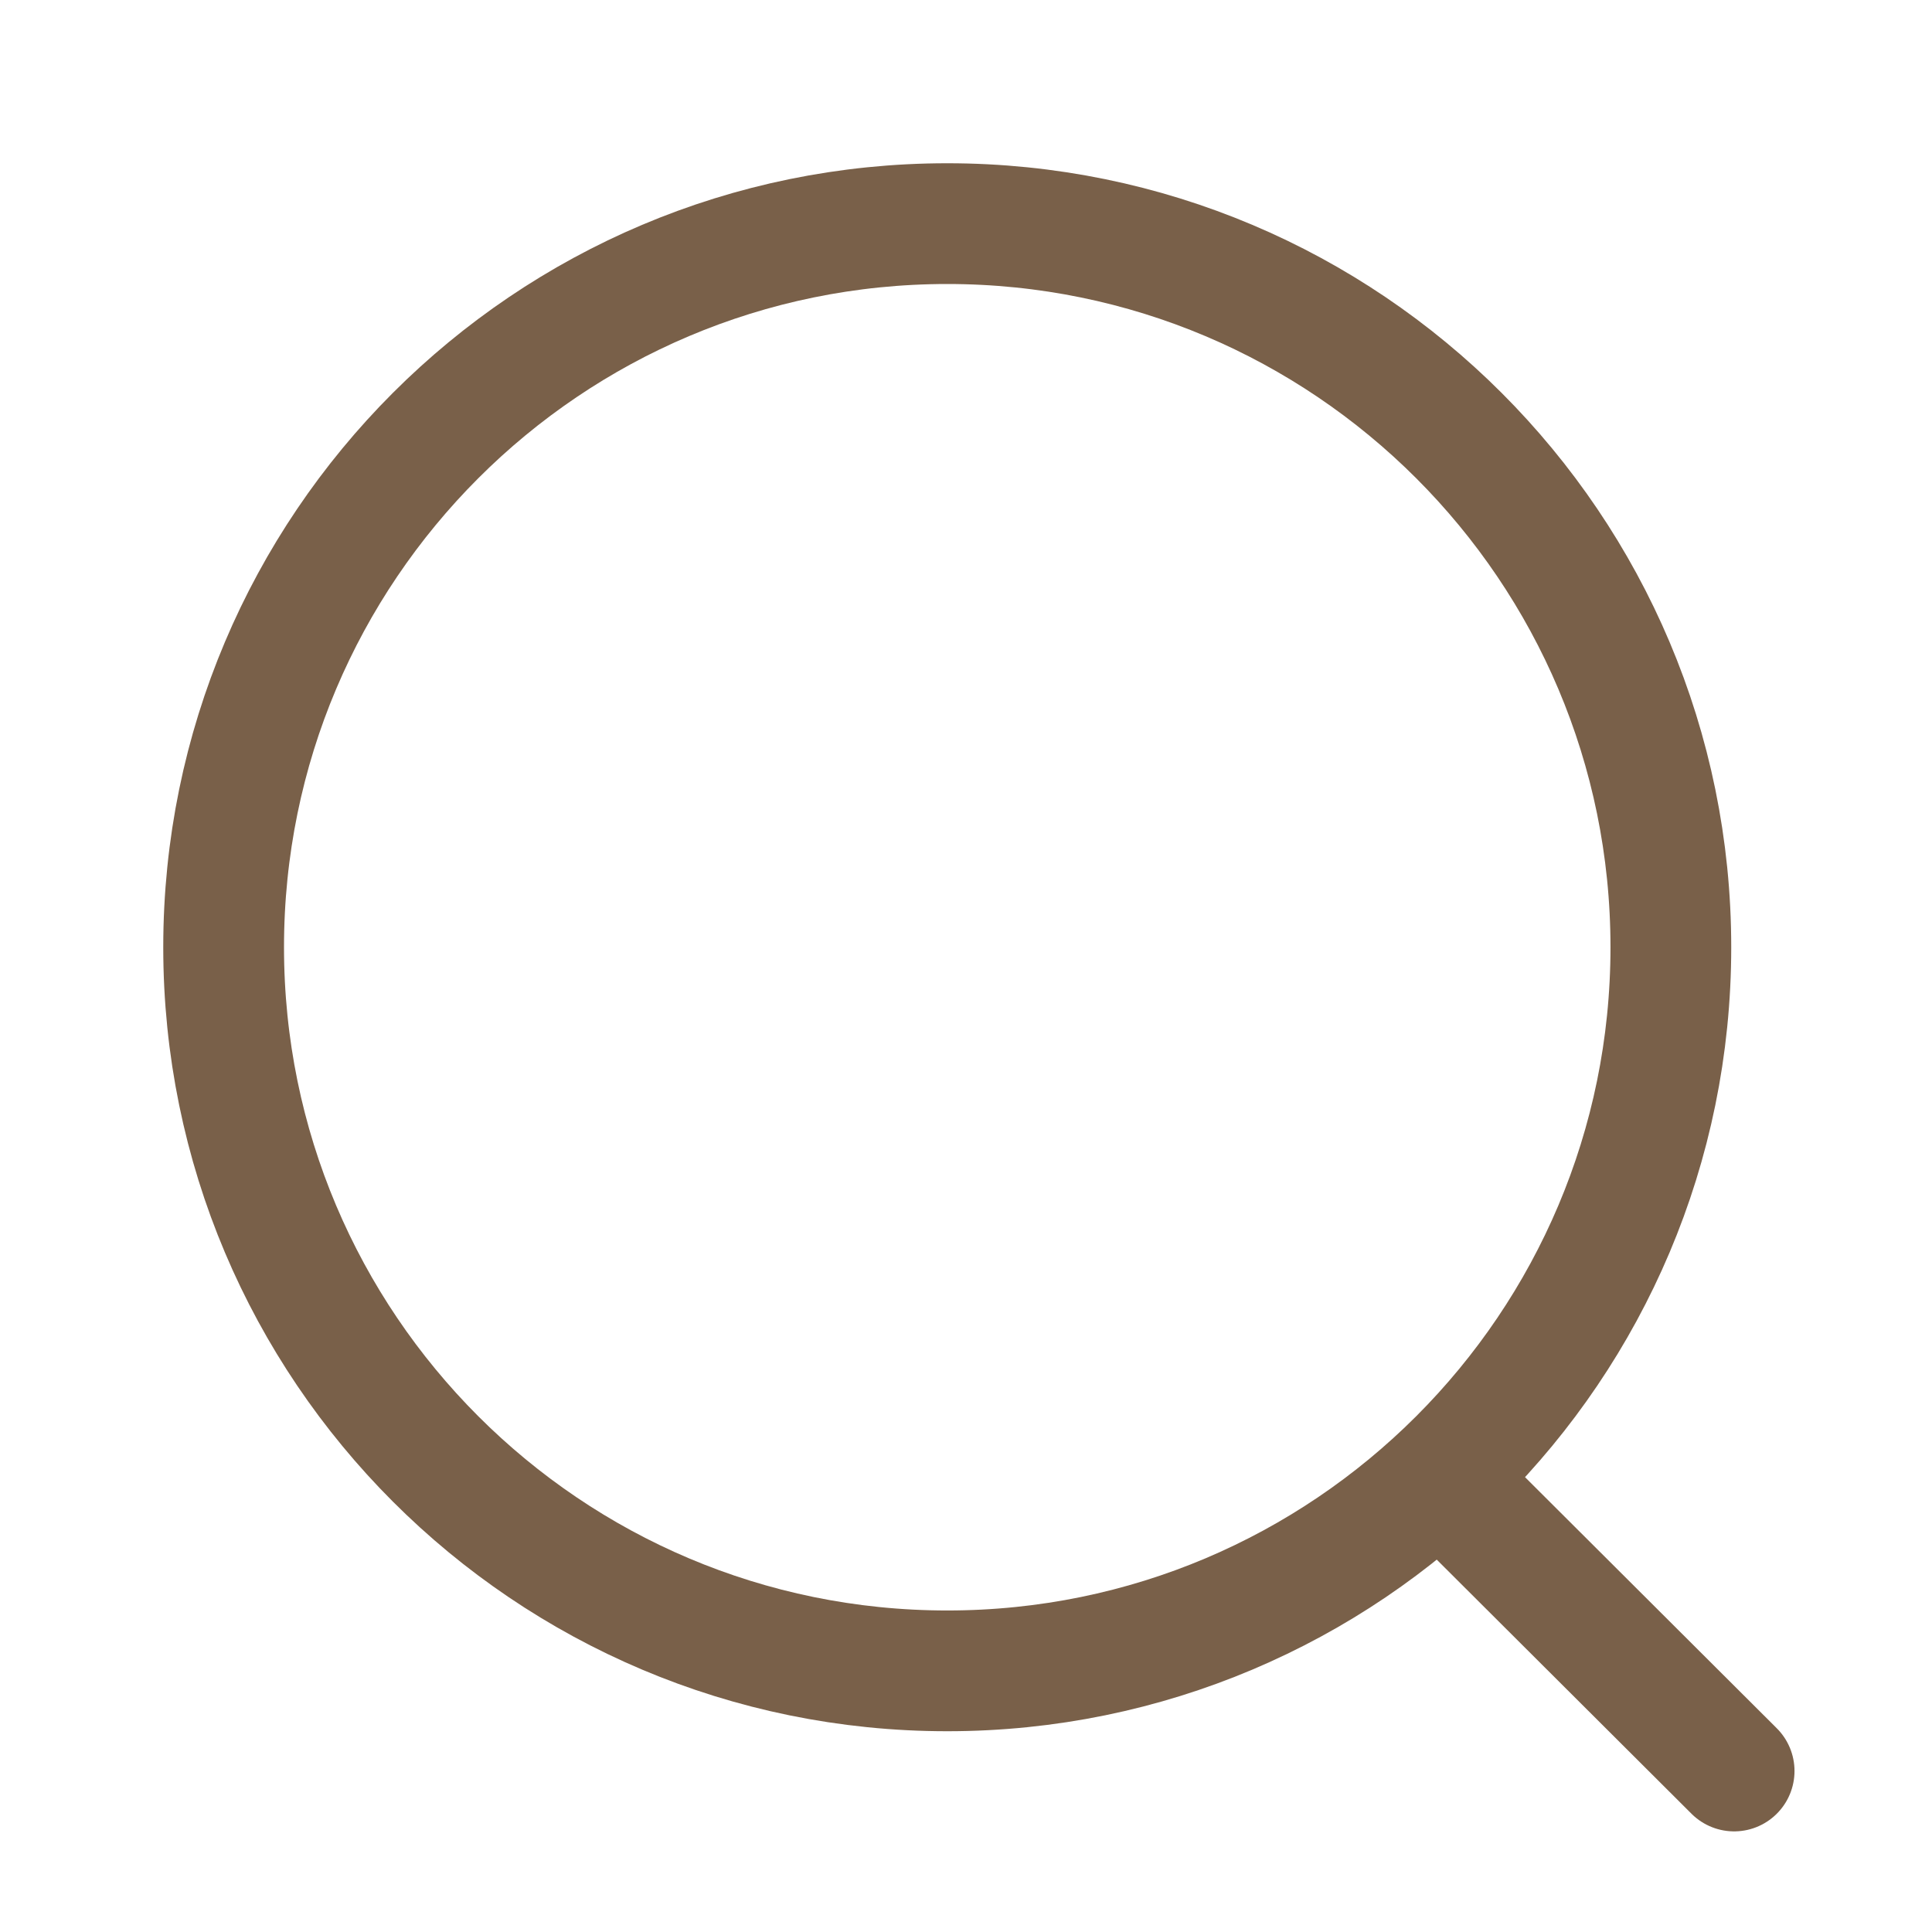
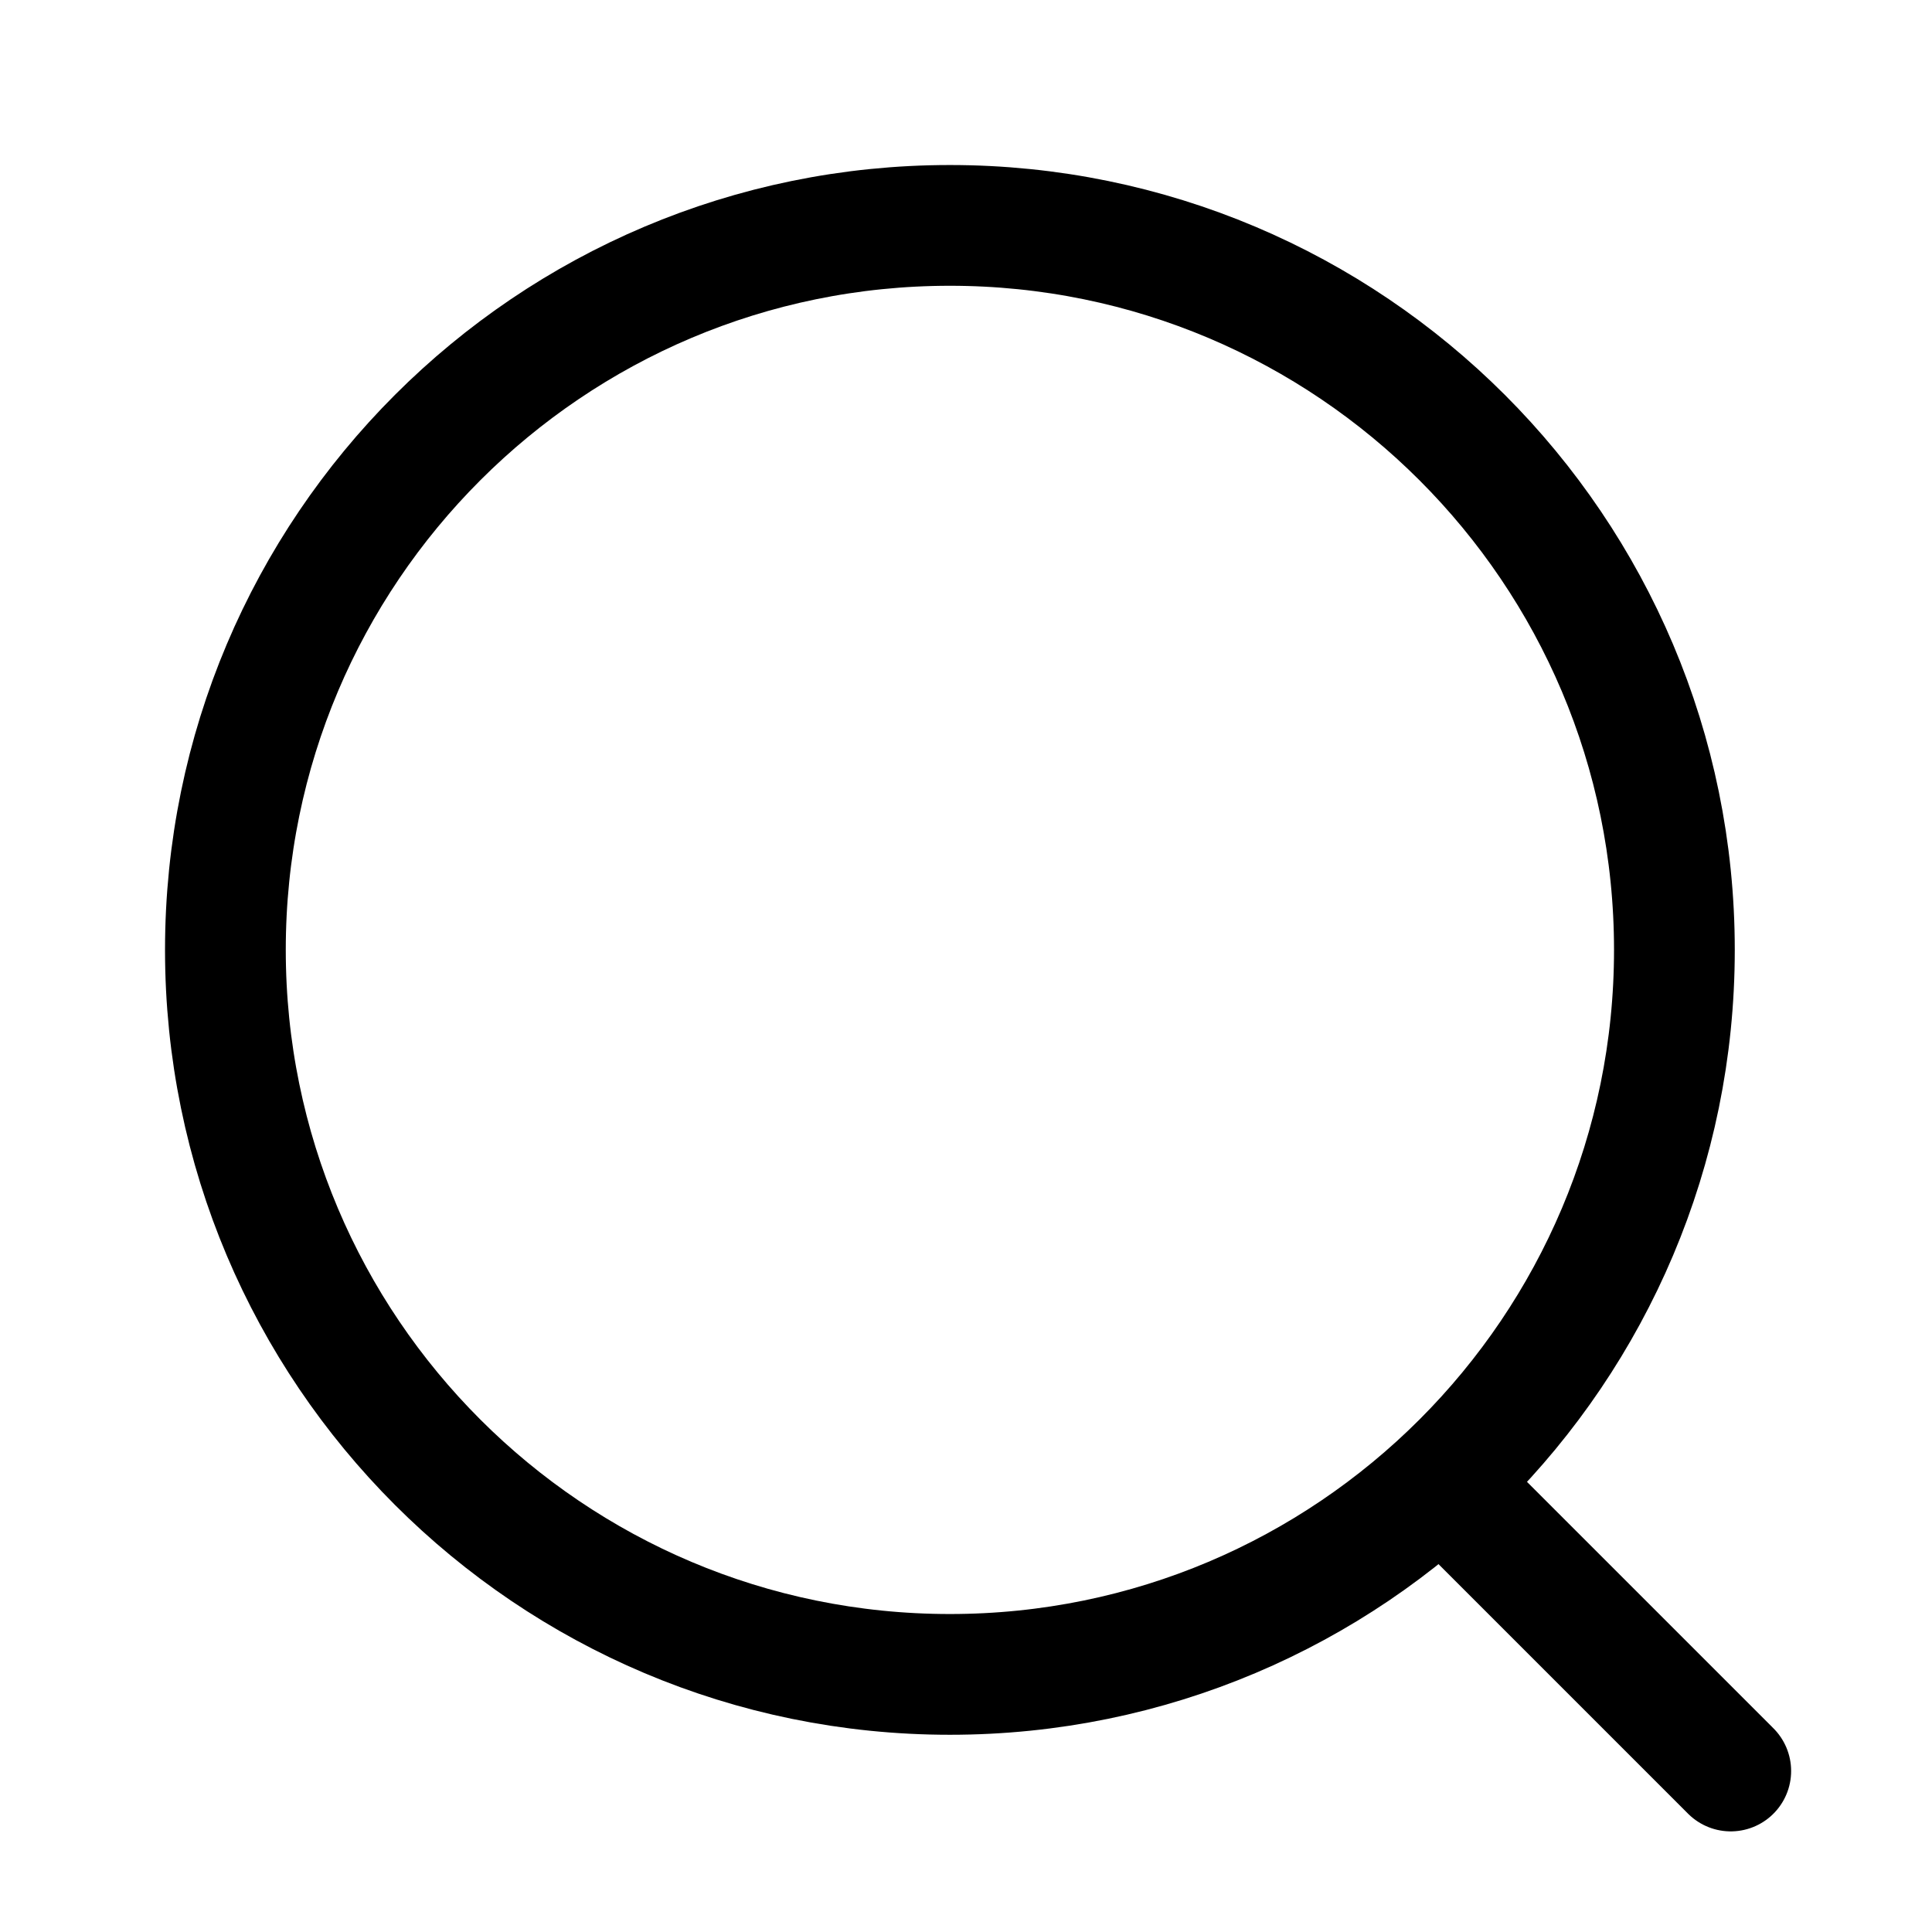
- <svg xmlns="http://www.w3.org/2000/svg" width="24" height="24" fill="none">
-   <circle cx="11.767" cy="11.767" r="8.989" stroke="#796049" stroke-width="1.5" stroke-linecap="round" stroke-linejoin="round" />
-   <path d="M18.018 18.485L21.542 22" stroke="#796049" stroke-width="1.5" stroke-linecap="round" stroke-linejoin="round" />
+ <svg xmlns="http://www.w3.org/2000/svg" version="1.1" id="Layer_1" x="0" y="0" viewBox="-293 385 24 24" xml:space="preserve">
+   <style>.st0{fill:none;stroke:#000;stroke-width:1.5;stroke-linecap:round;stroke-linejoin:round}</style>
+   <circle class="st0" cx="-281.2" cy="396.8" r="9" />
+   <path class="st0" d="M-275 403.5l3.5 3.5" />
</svg>
